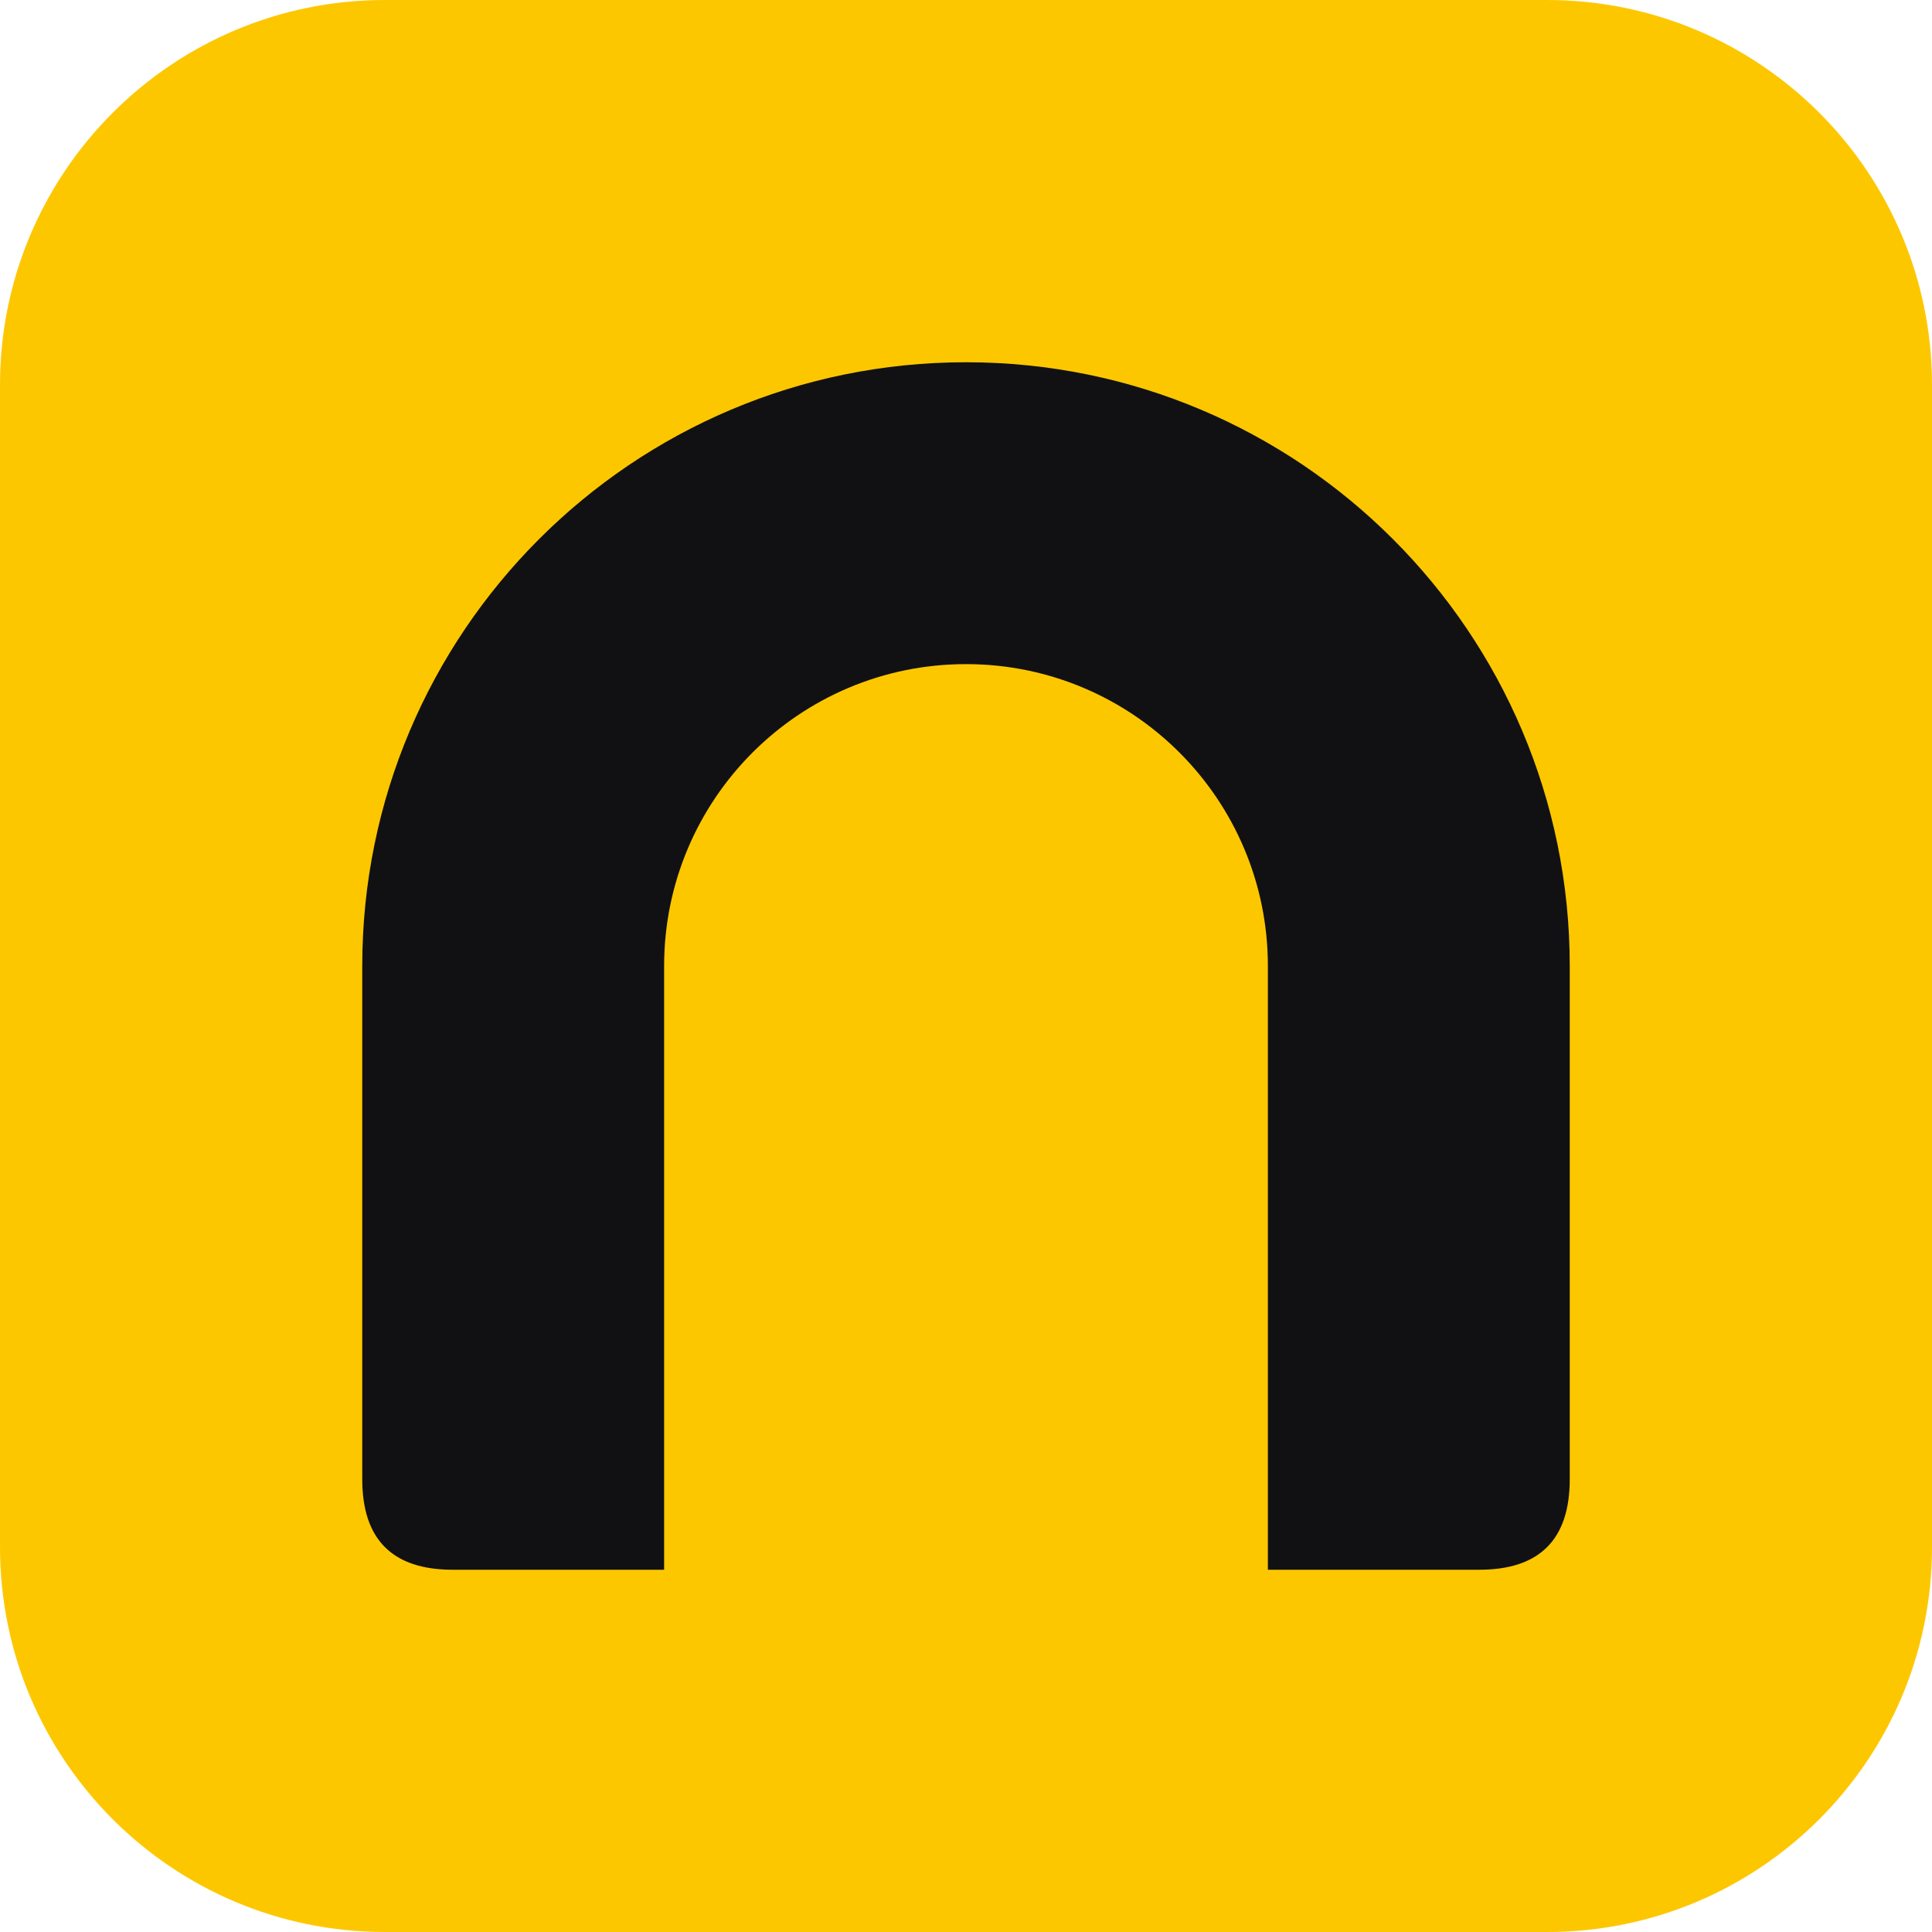
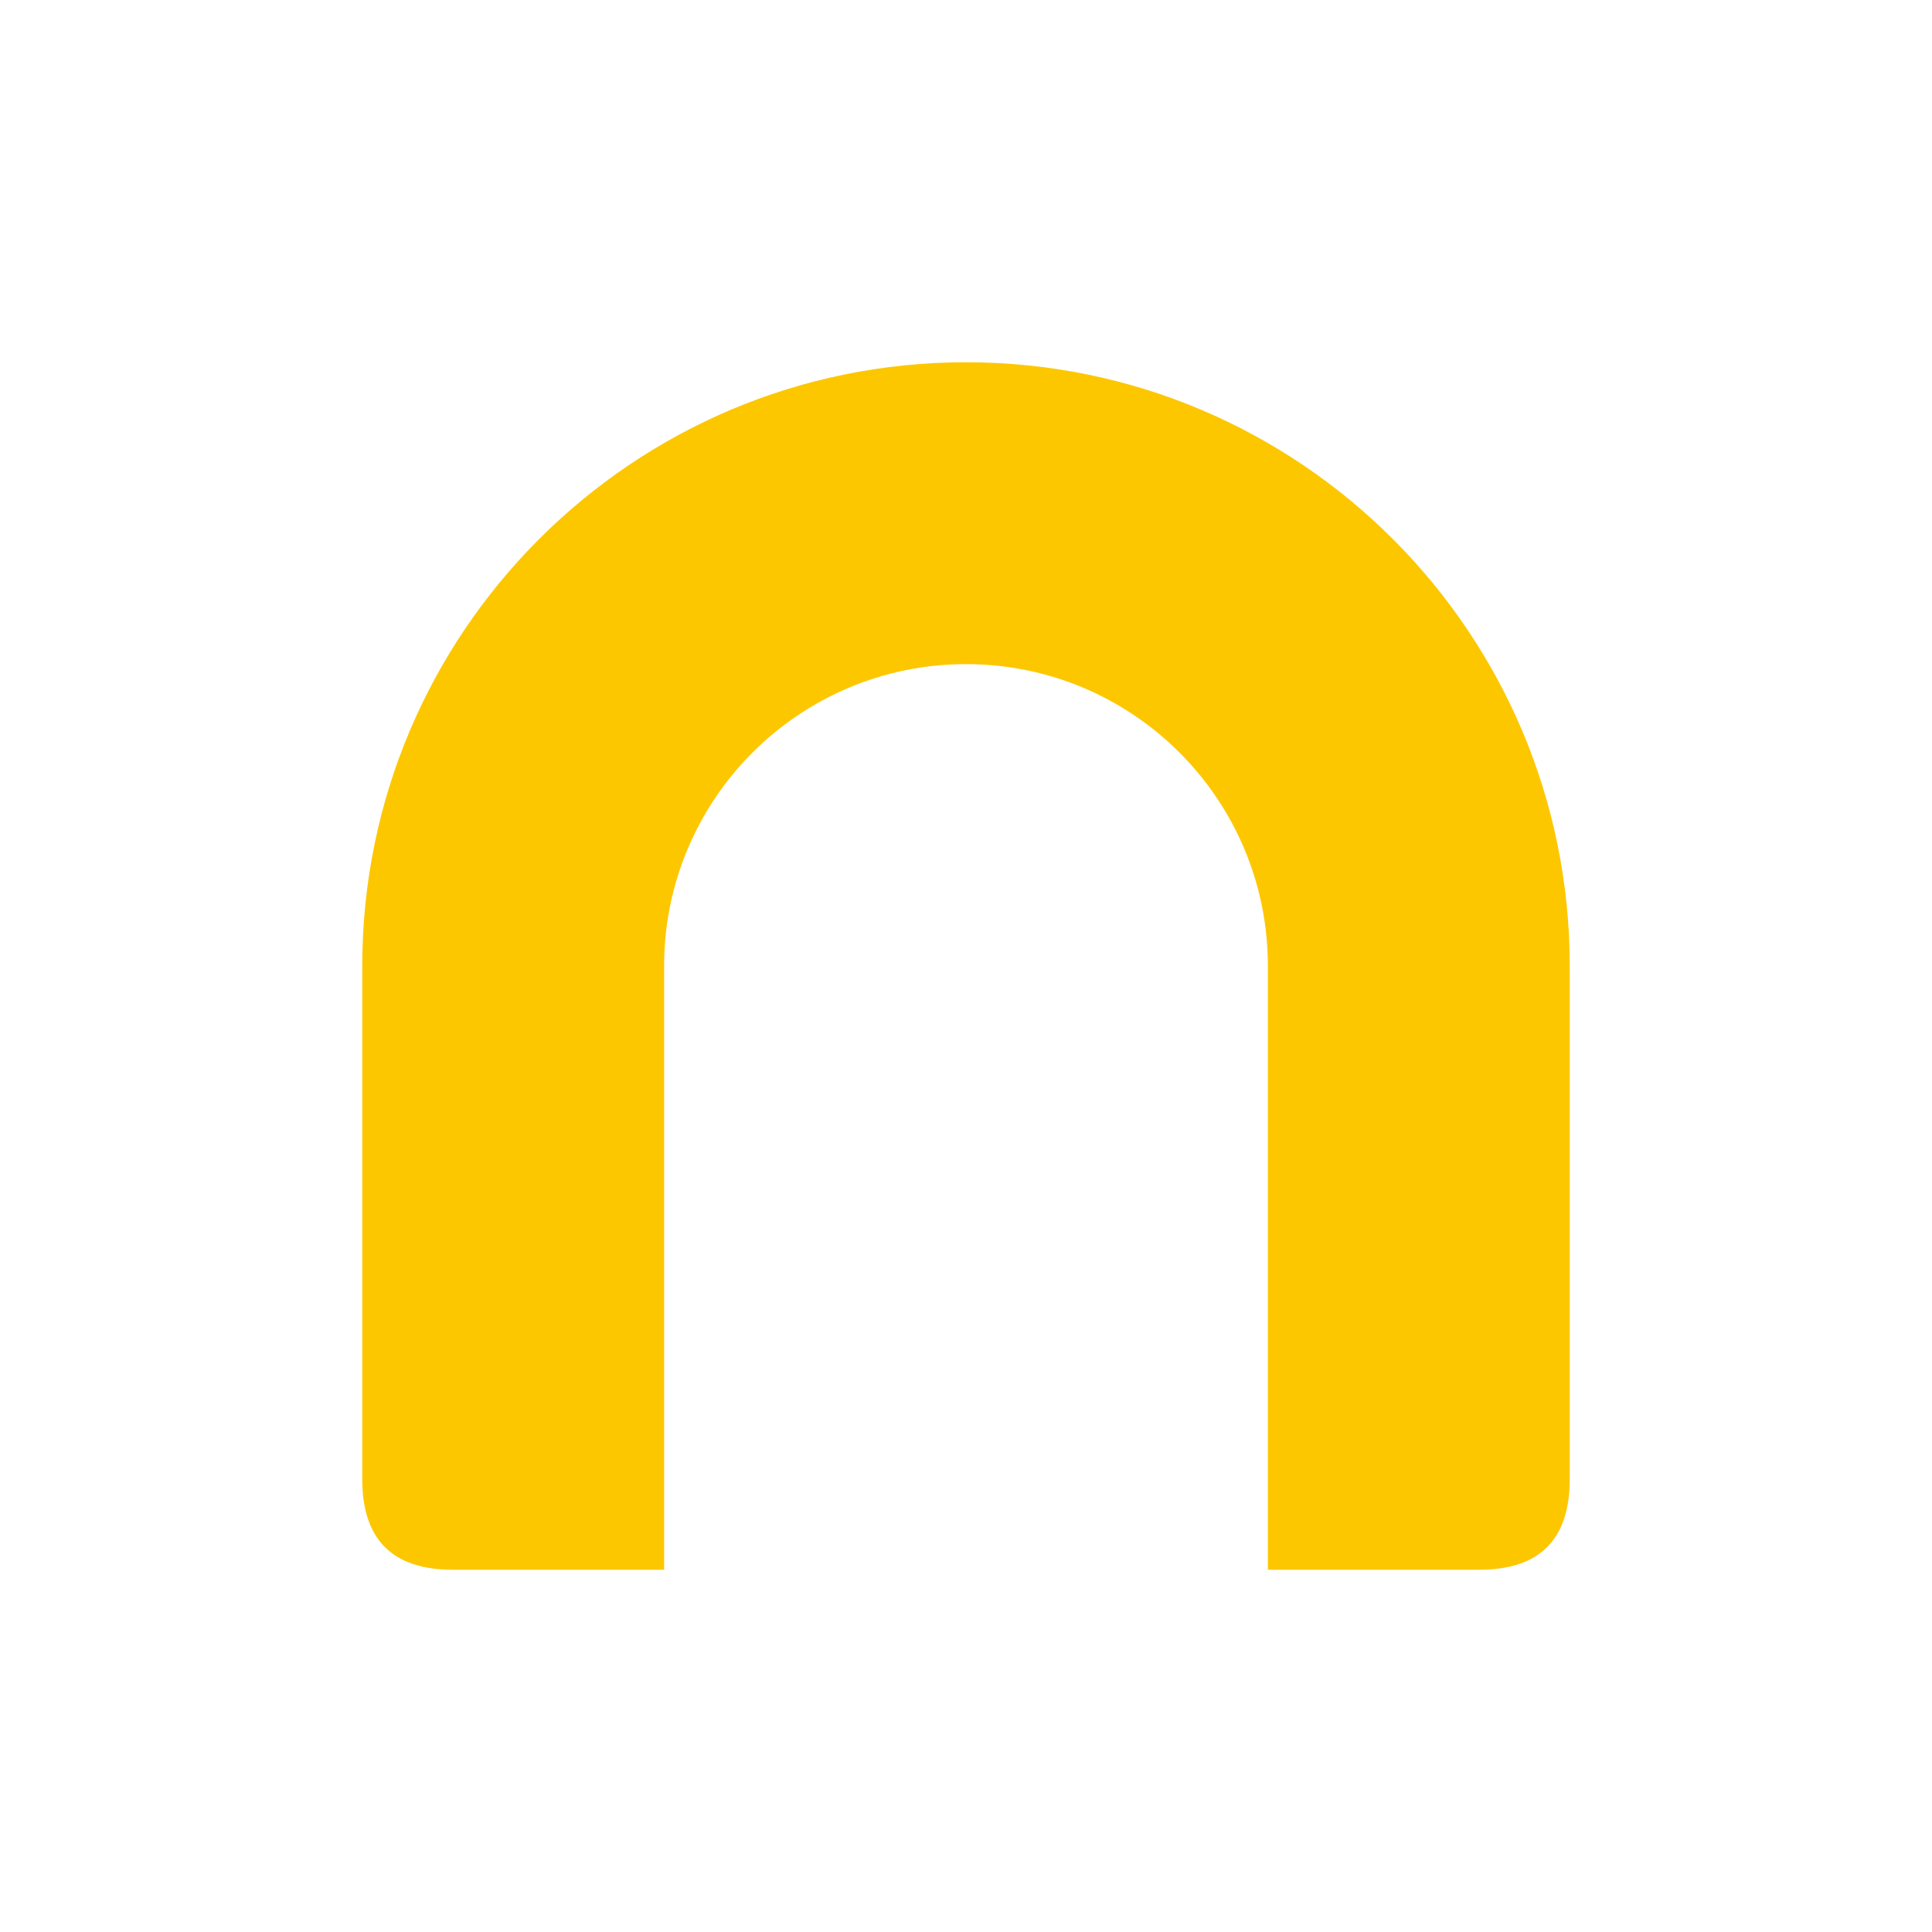
<svg xmlns="http://www.w3.org/2000/svg" viewBox="0 0 256 256">
-   <g id="badge">
-     <rect x="0" y="0" width="256" height="256" rx="51" ry="51" fill="#fdc700" />
-     <g id="glyph" transform="translate(48,48)">
-       <path fill="#111114" d="M0,80 L0,148 Q0,160 12,160 L40,160 L40,80 A40,40 0 0 1 120,80 L120,160 L148,160 Q160,160 160,148 L160,80 A80,80 0 0 0 0,80 Z" />
-     </g>
+   <g id="glyph" transform="translate(48,48)">
+     <path fill="#fdc700" d="M0,80 L0,148 Q0,160 12,160 L40,160 L40,80 A40,40 0 0 1 120,80 L120,160 L148,160 Q160,160 160,148 L160,80 A80,80 0 0 0 0,80 Z" />
  </g>
</svg>
